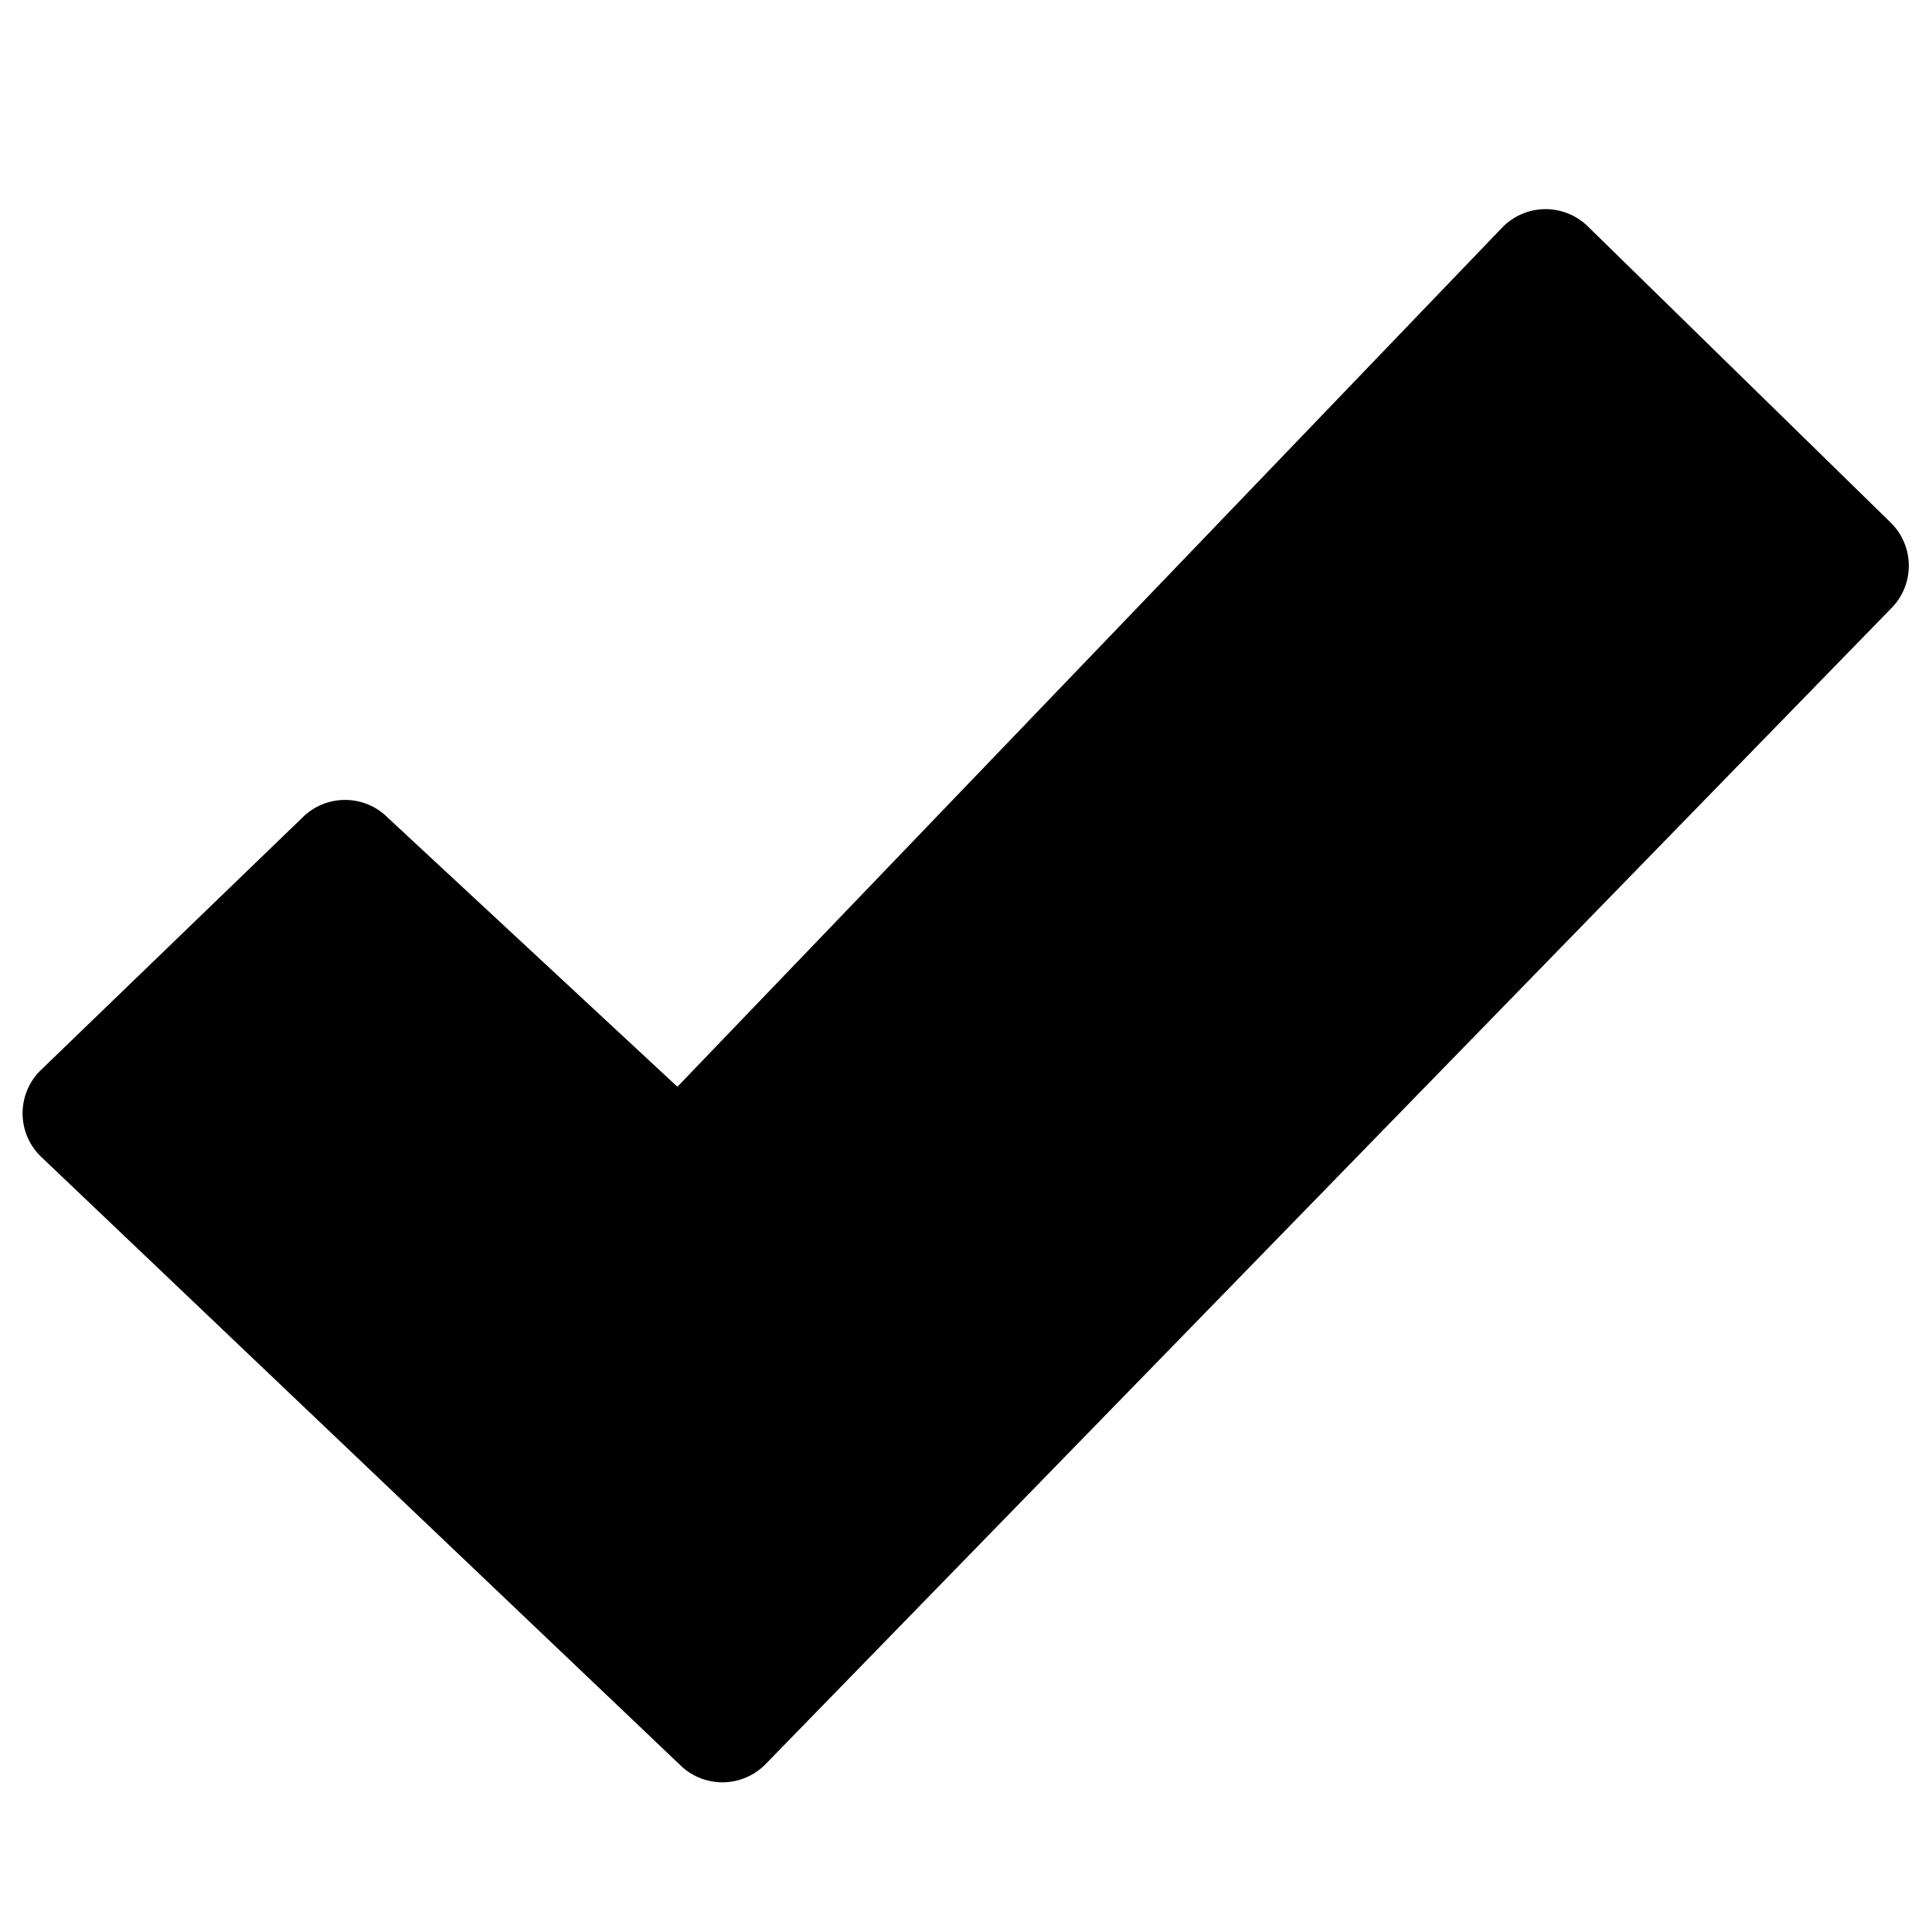
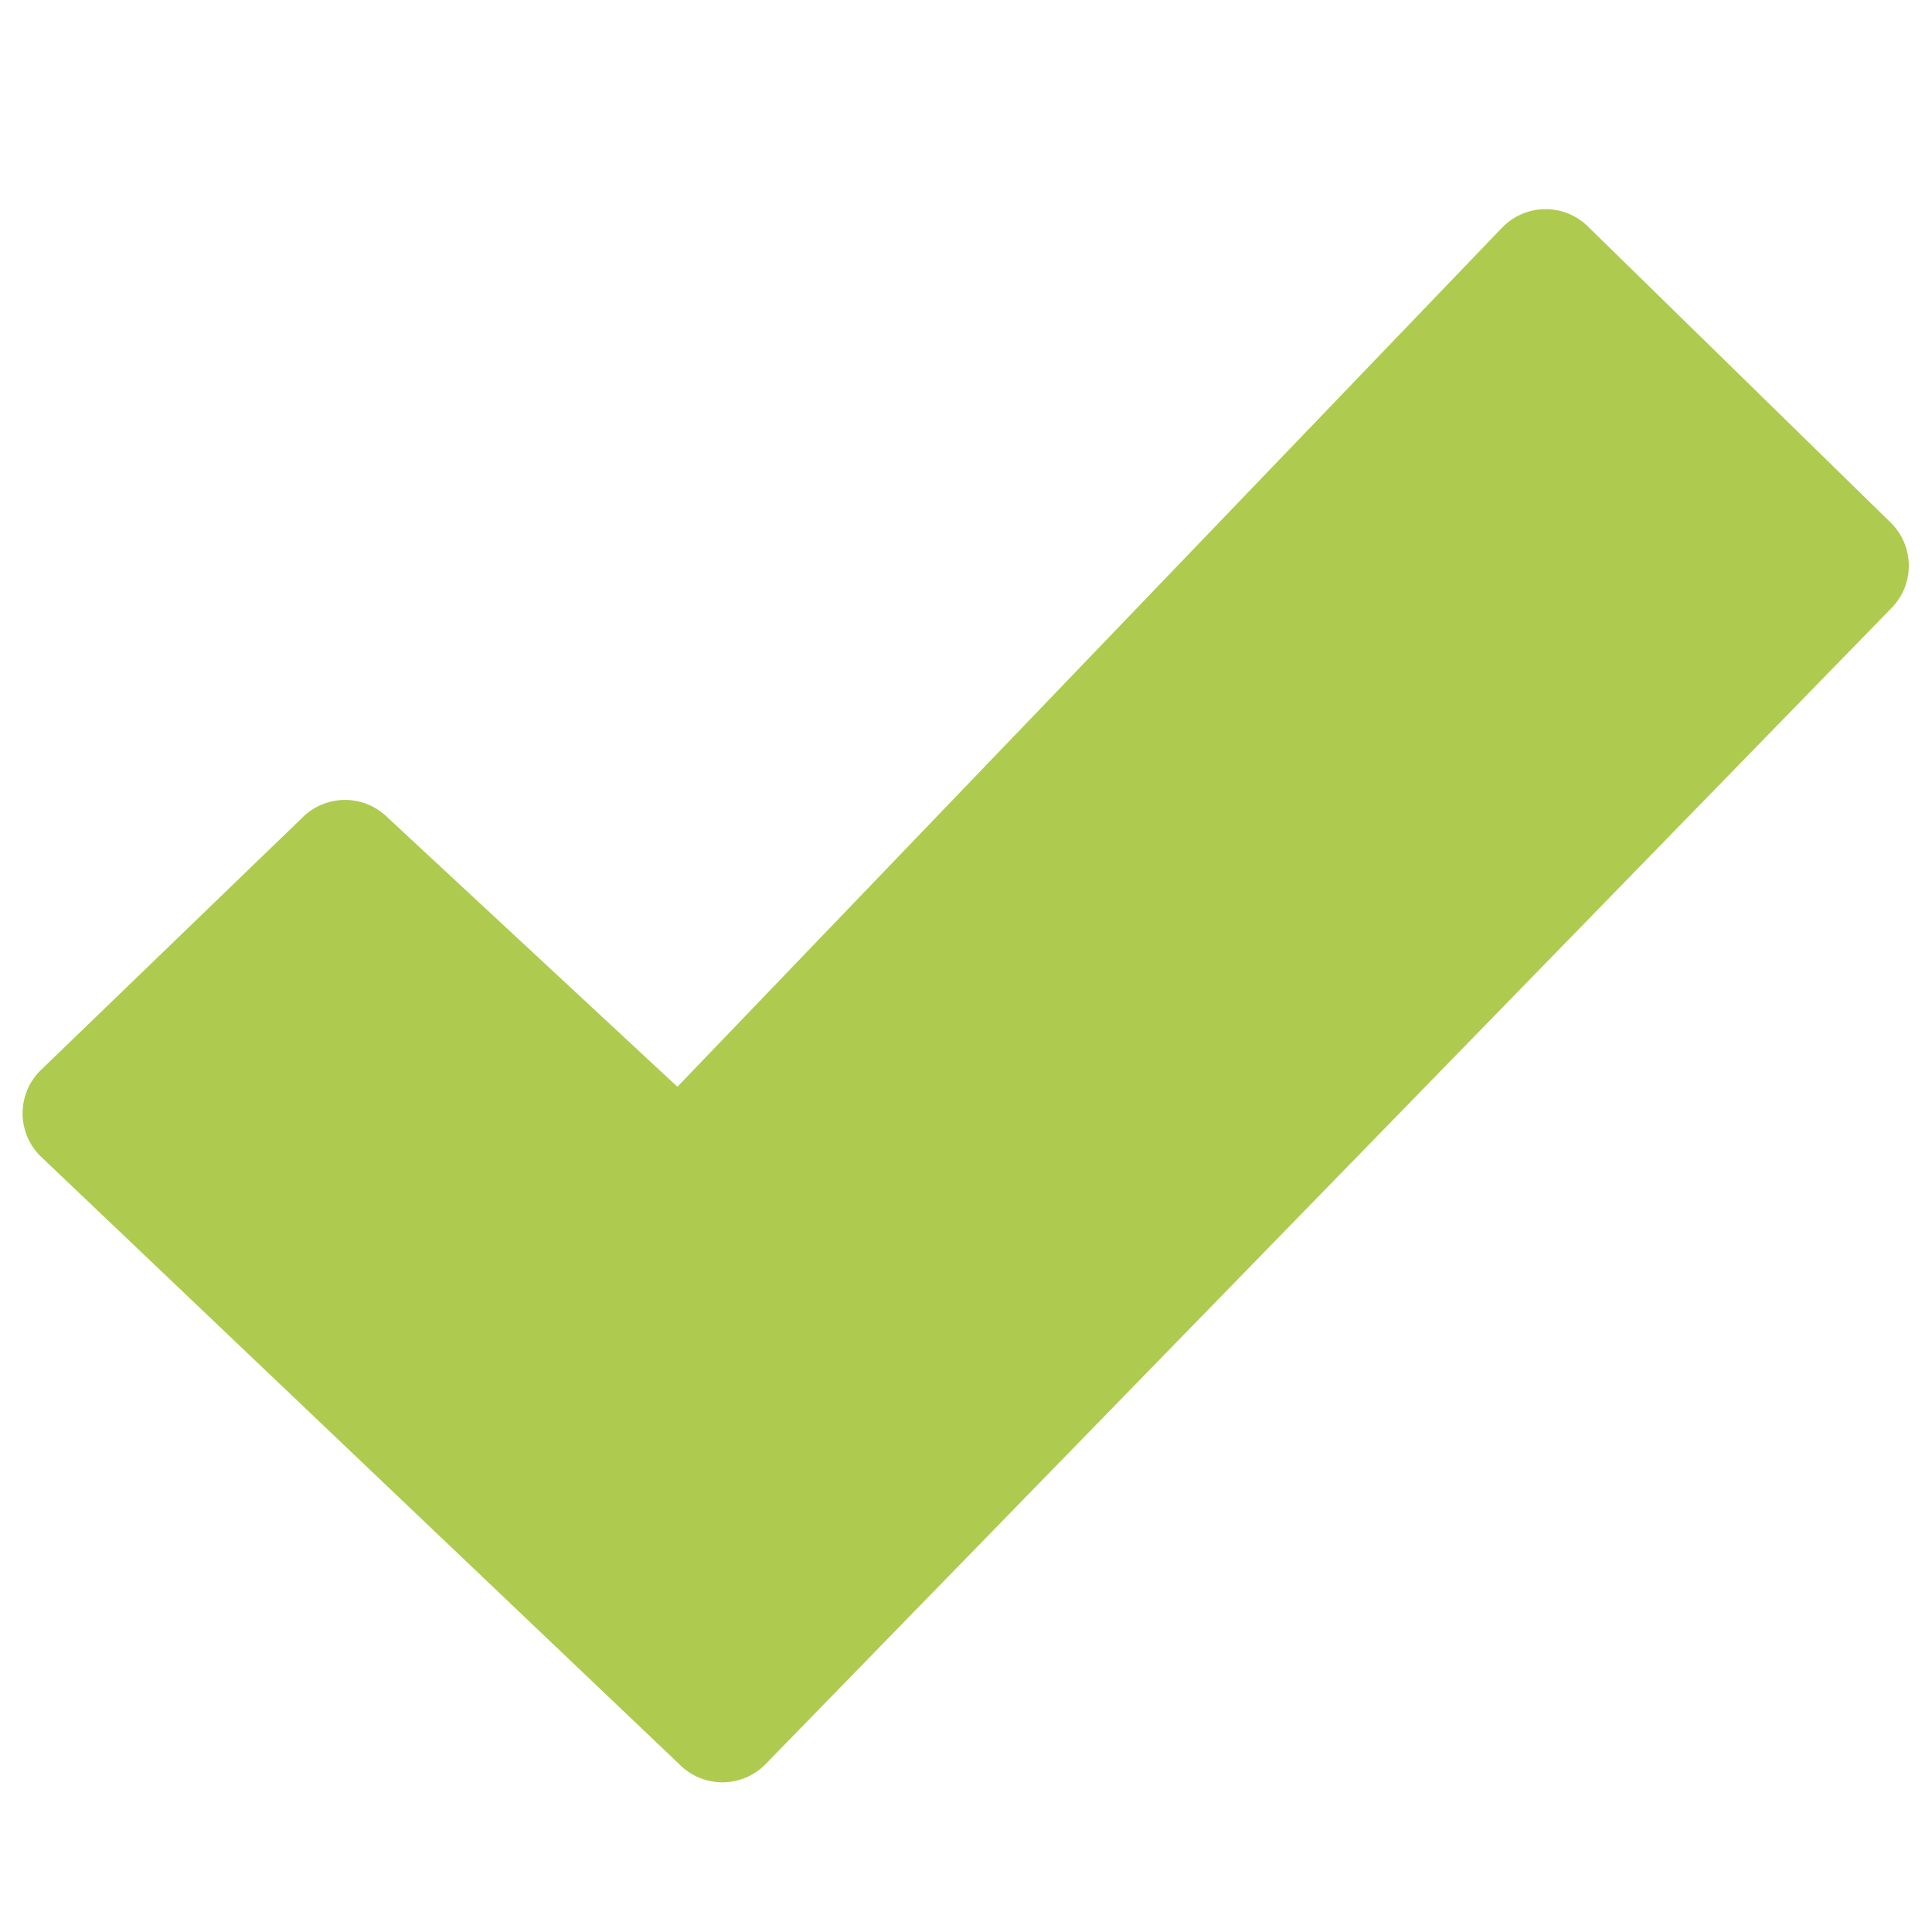
- <svg xmlns="http://www.w3.org/2000/svg" id="Layer_1" data-name="Layer 1" viewBox="0 0 32 32">
+ <svg xmlns="http://www.w3.org/2000/svg" id="Layer_1" data-name="Layer 1" viewBox="0 0 32 32" fill="#AECB4F">
  <defs>
    <style>.cls-1{fill-rule:evenodd;}</style>
  </defs>
  <path class="cls-1" d="M31.34,10.06L12.68,29.22a1,1,0,0,1-1.43,0L0.66,19.14a1,1,0,0,1,0-1.4L5,13.55a1,1,0,0,1,1.43,0L11.22,18,24.88,3.77a1,1,0,0,1,1.44,0l5,4.89A1,1,0,0,1,31.34,10.06Z" />
</svg>
